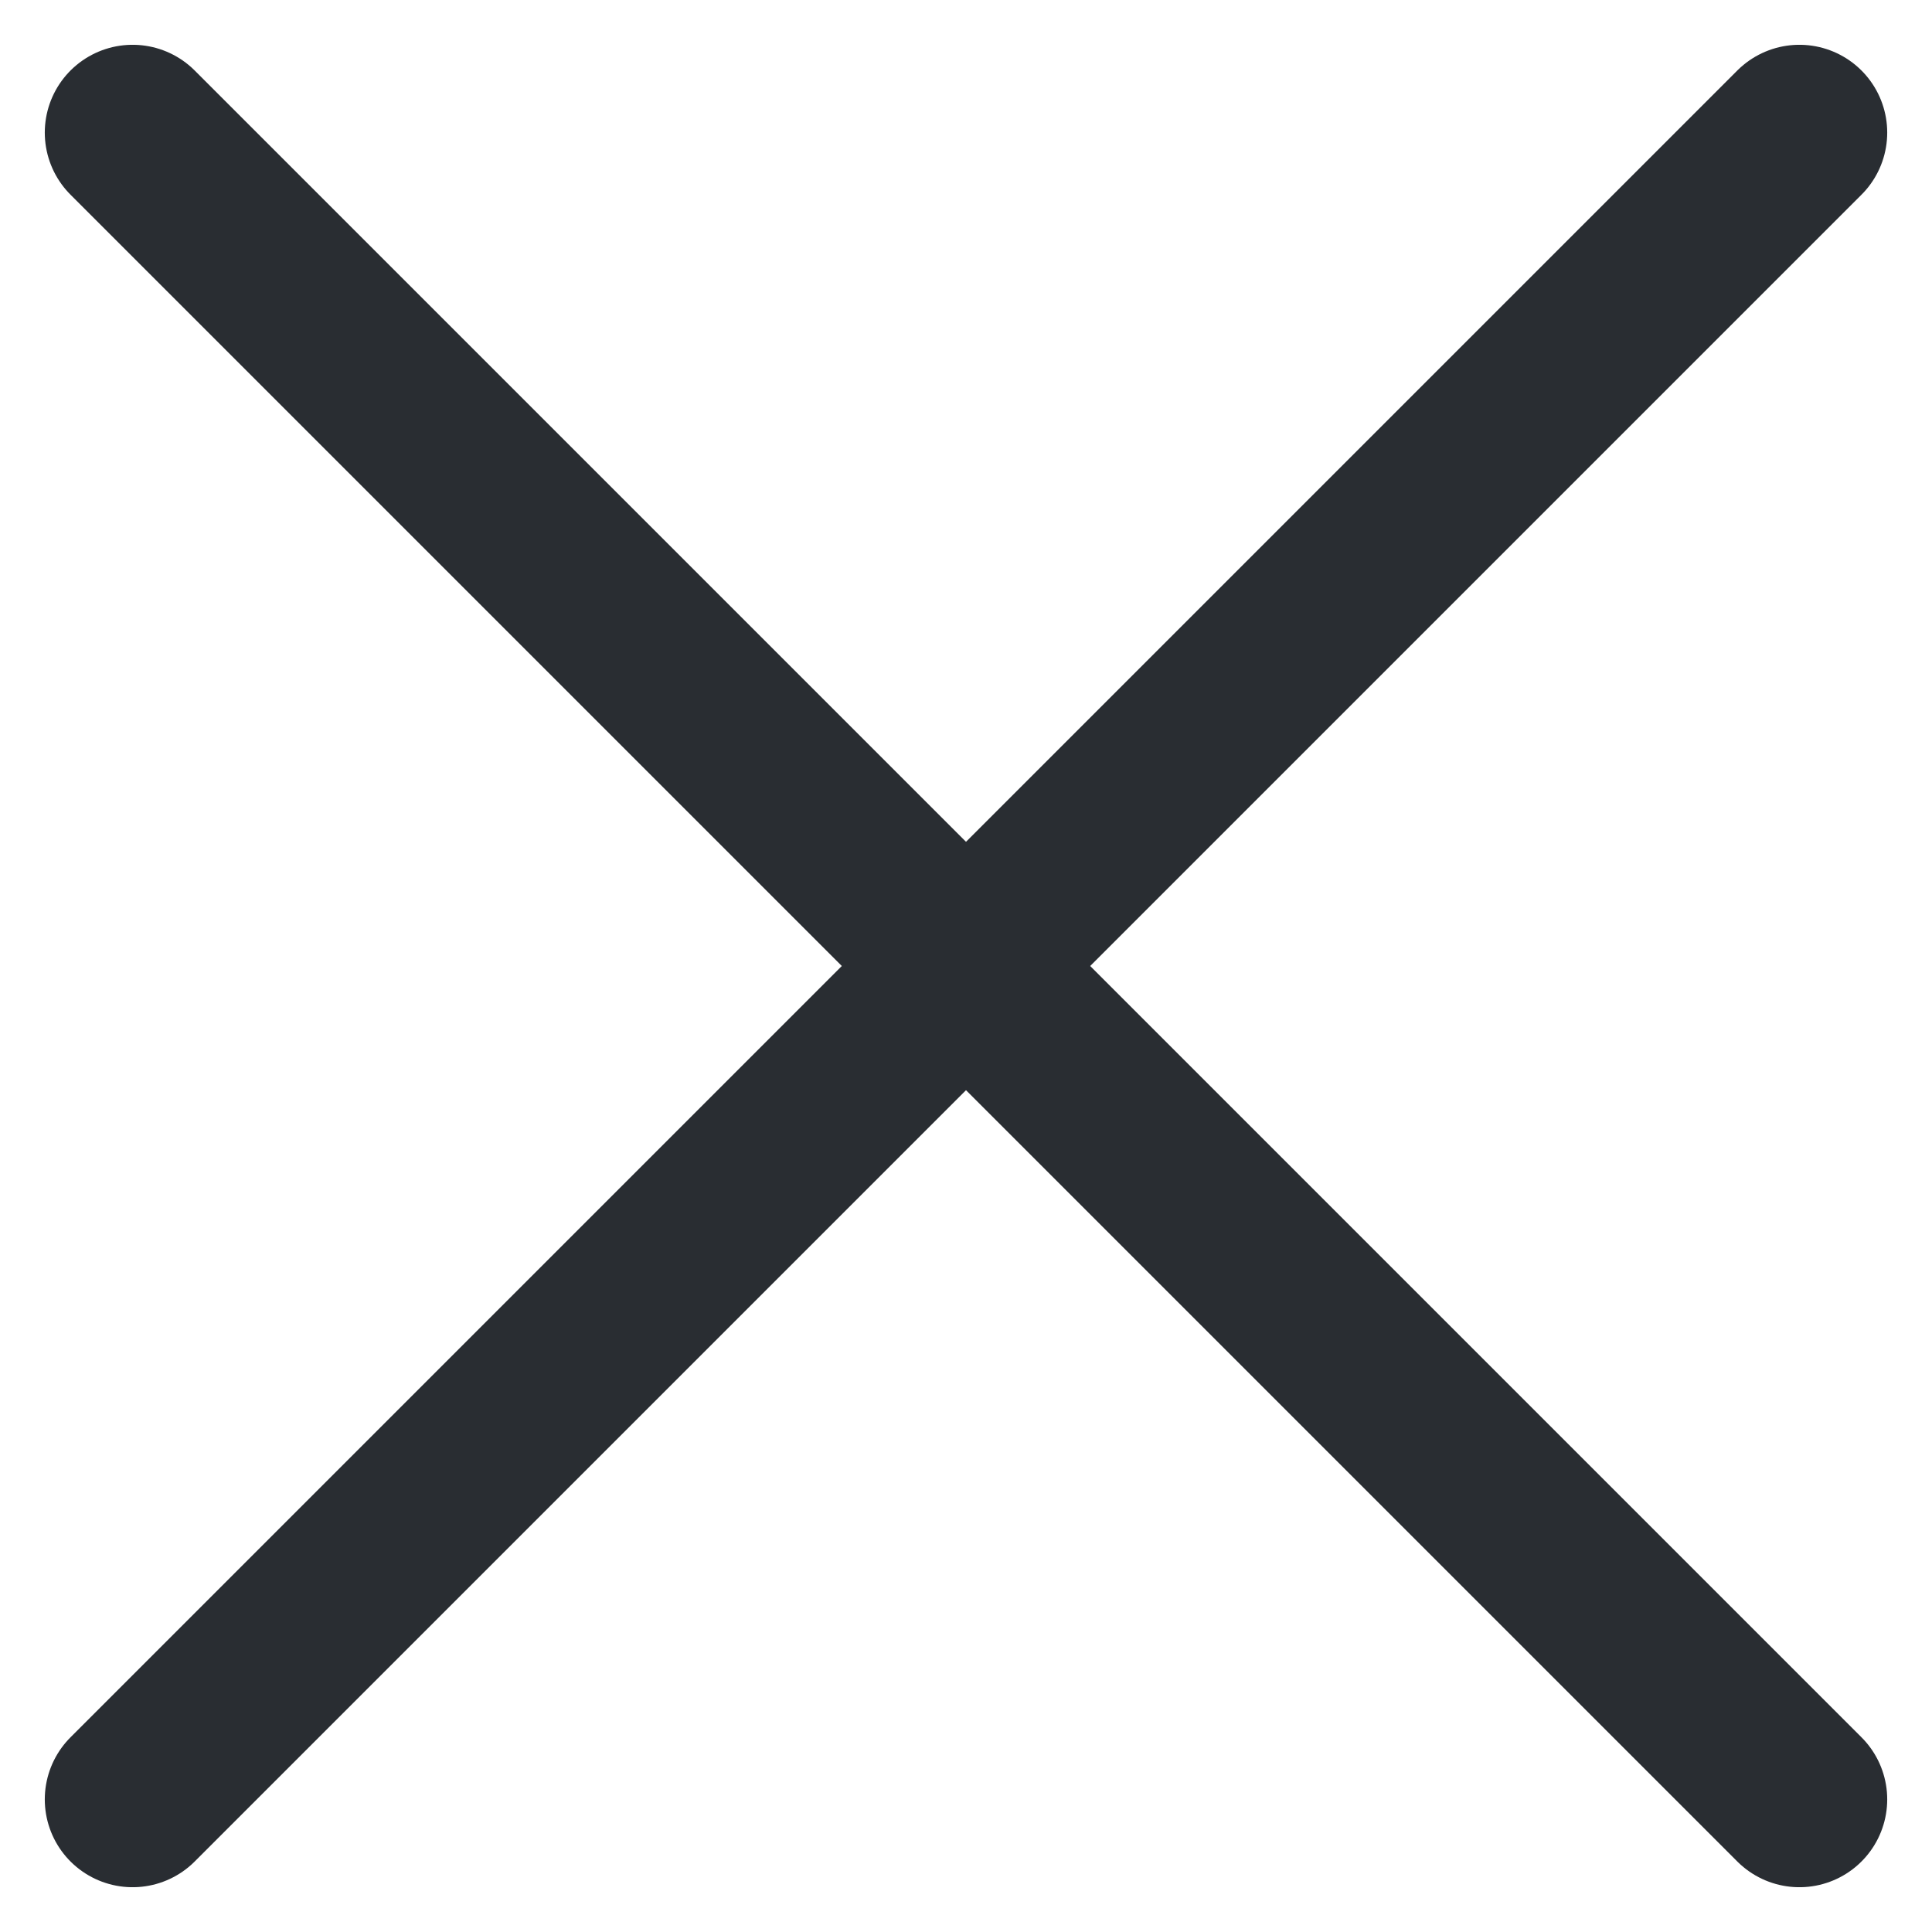
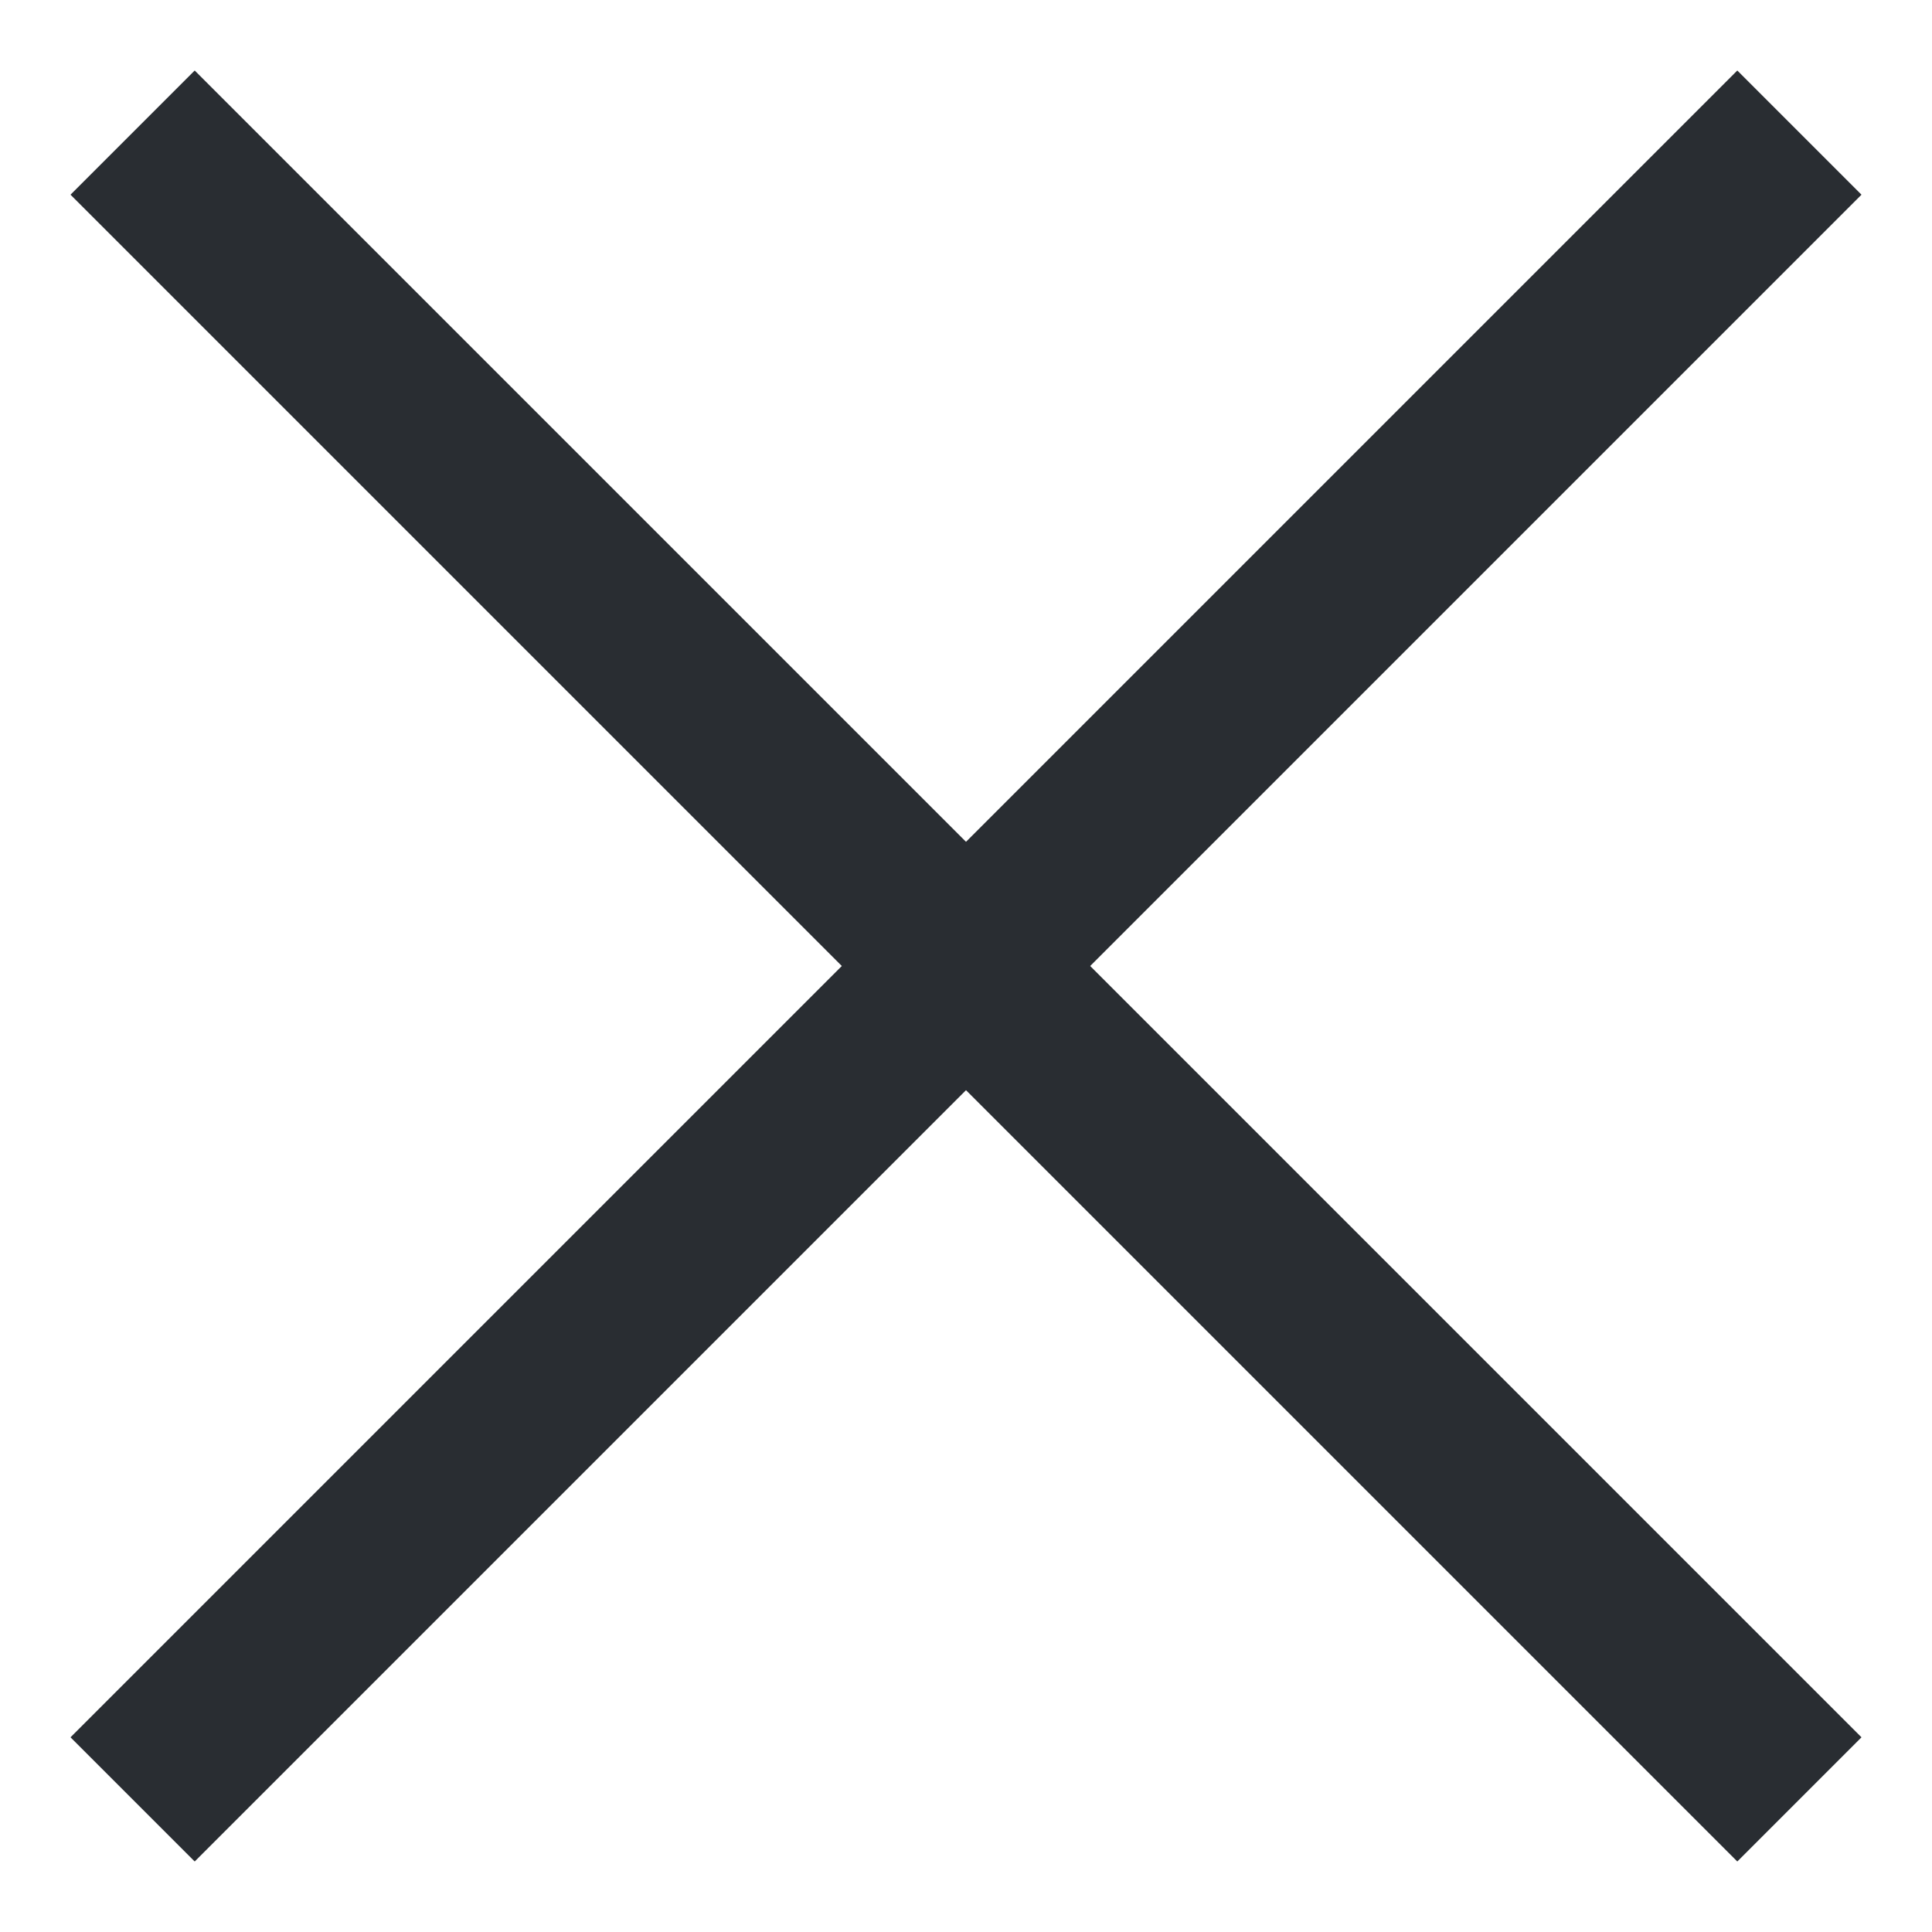
<svg xmlns="http://www.w3.org/2000/svg" width="11" height="11" viewBox="0 0 11 11" fill="none">
-   <path d="M0.755 10.245L10.245 0.755" stroke="#292D32" strokeWidth="1.5" stroke-linecap="round" stroke-linejoin="round" />
-   <path d="M10.245 10.245L0.755 0.755" stroke="#292D32" strokeWidth="1.5" stroke-linecap="round" stroke-linejoin="round" />
+   <path d="M0.755 10.245L10.245 0.755" stroke="#292D32" strokeWidth="1.5" strokeLinecap="round" strokeLinejoin="round" />
+   <path d="M10.245 10.245L0.755 0.755" stroke="#292D32" strokeWidth="1.5" strokeLinecap="round" strokeLinejoin="round" />
</svg>
